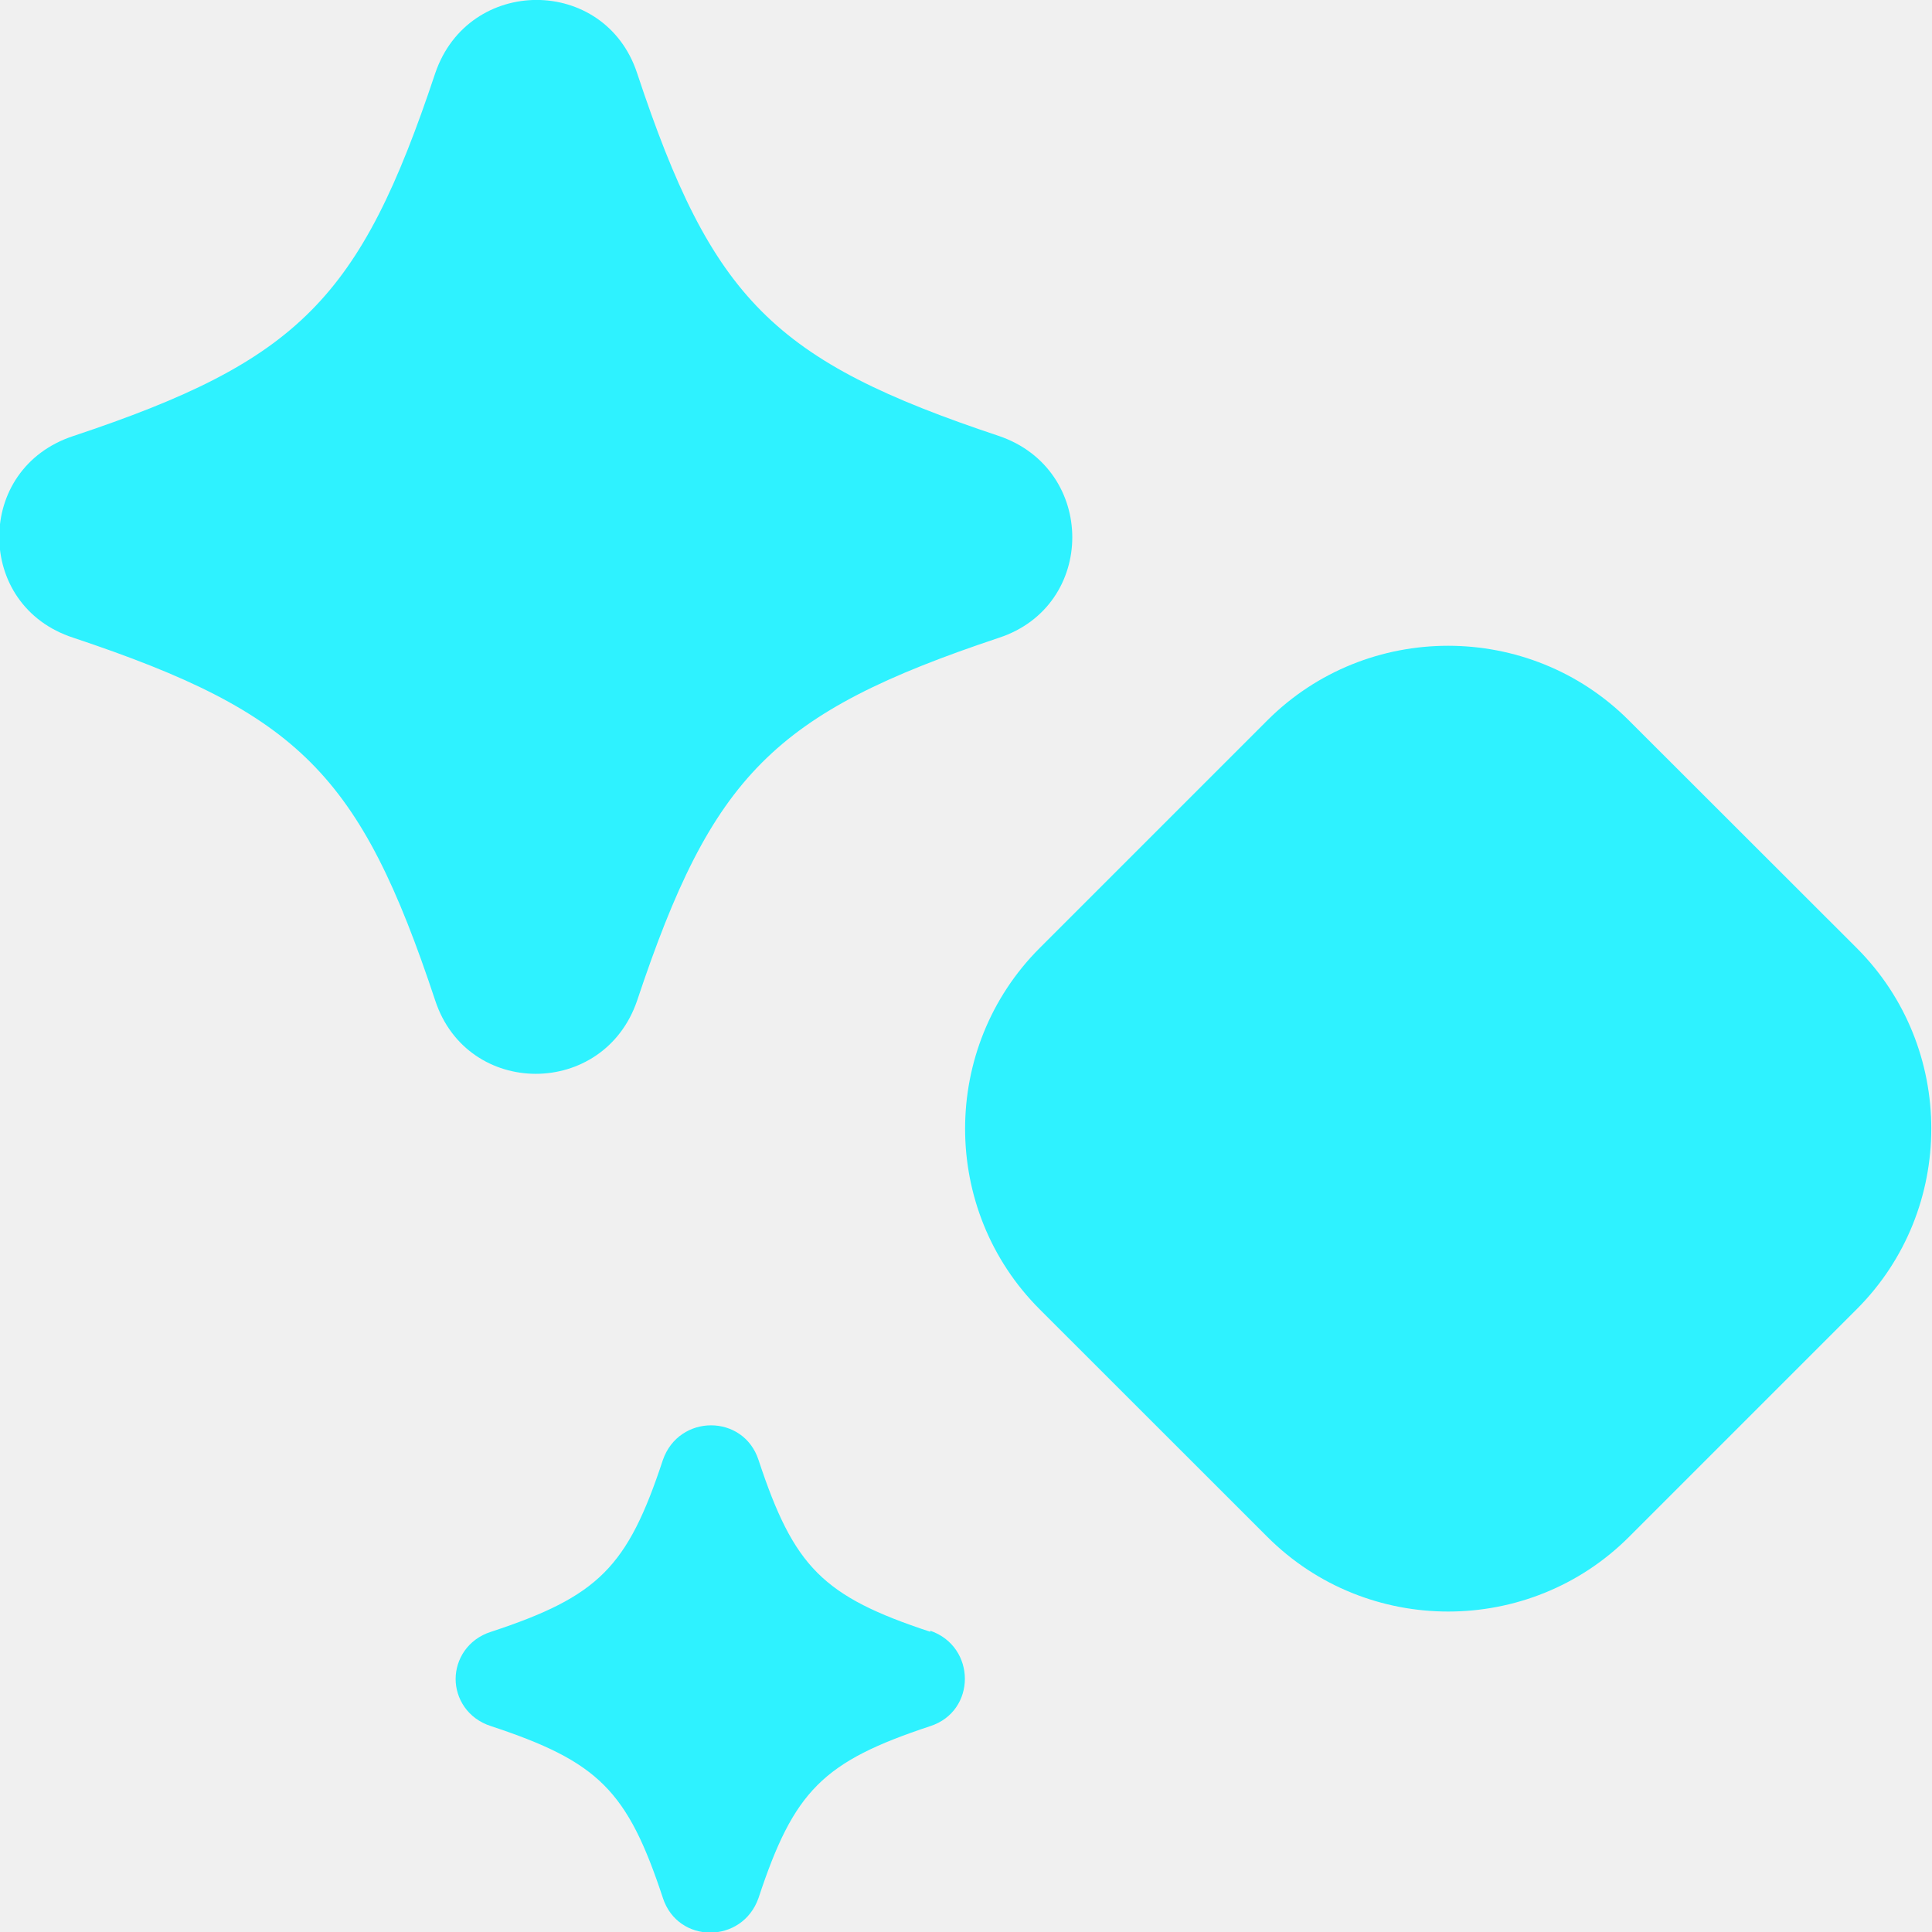
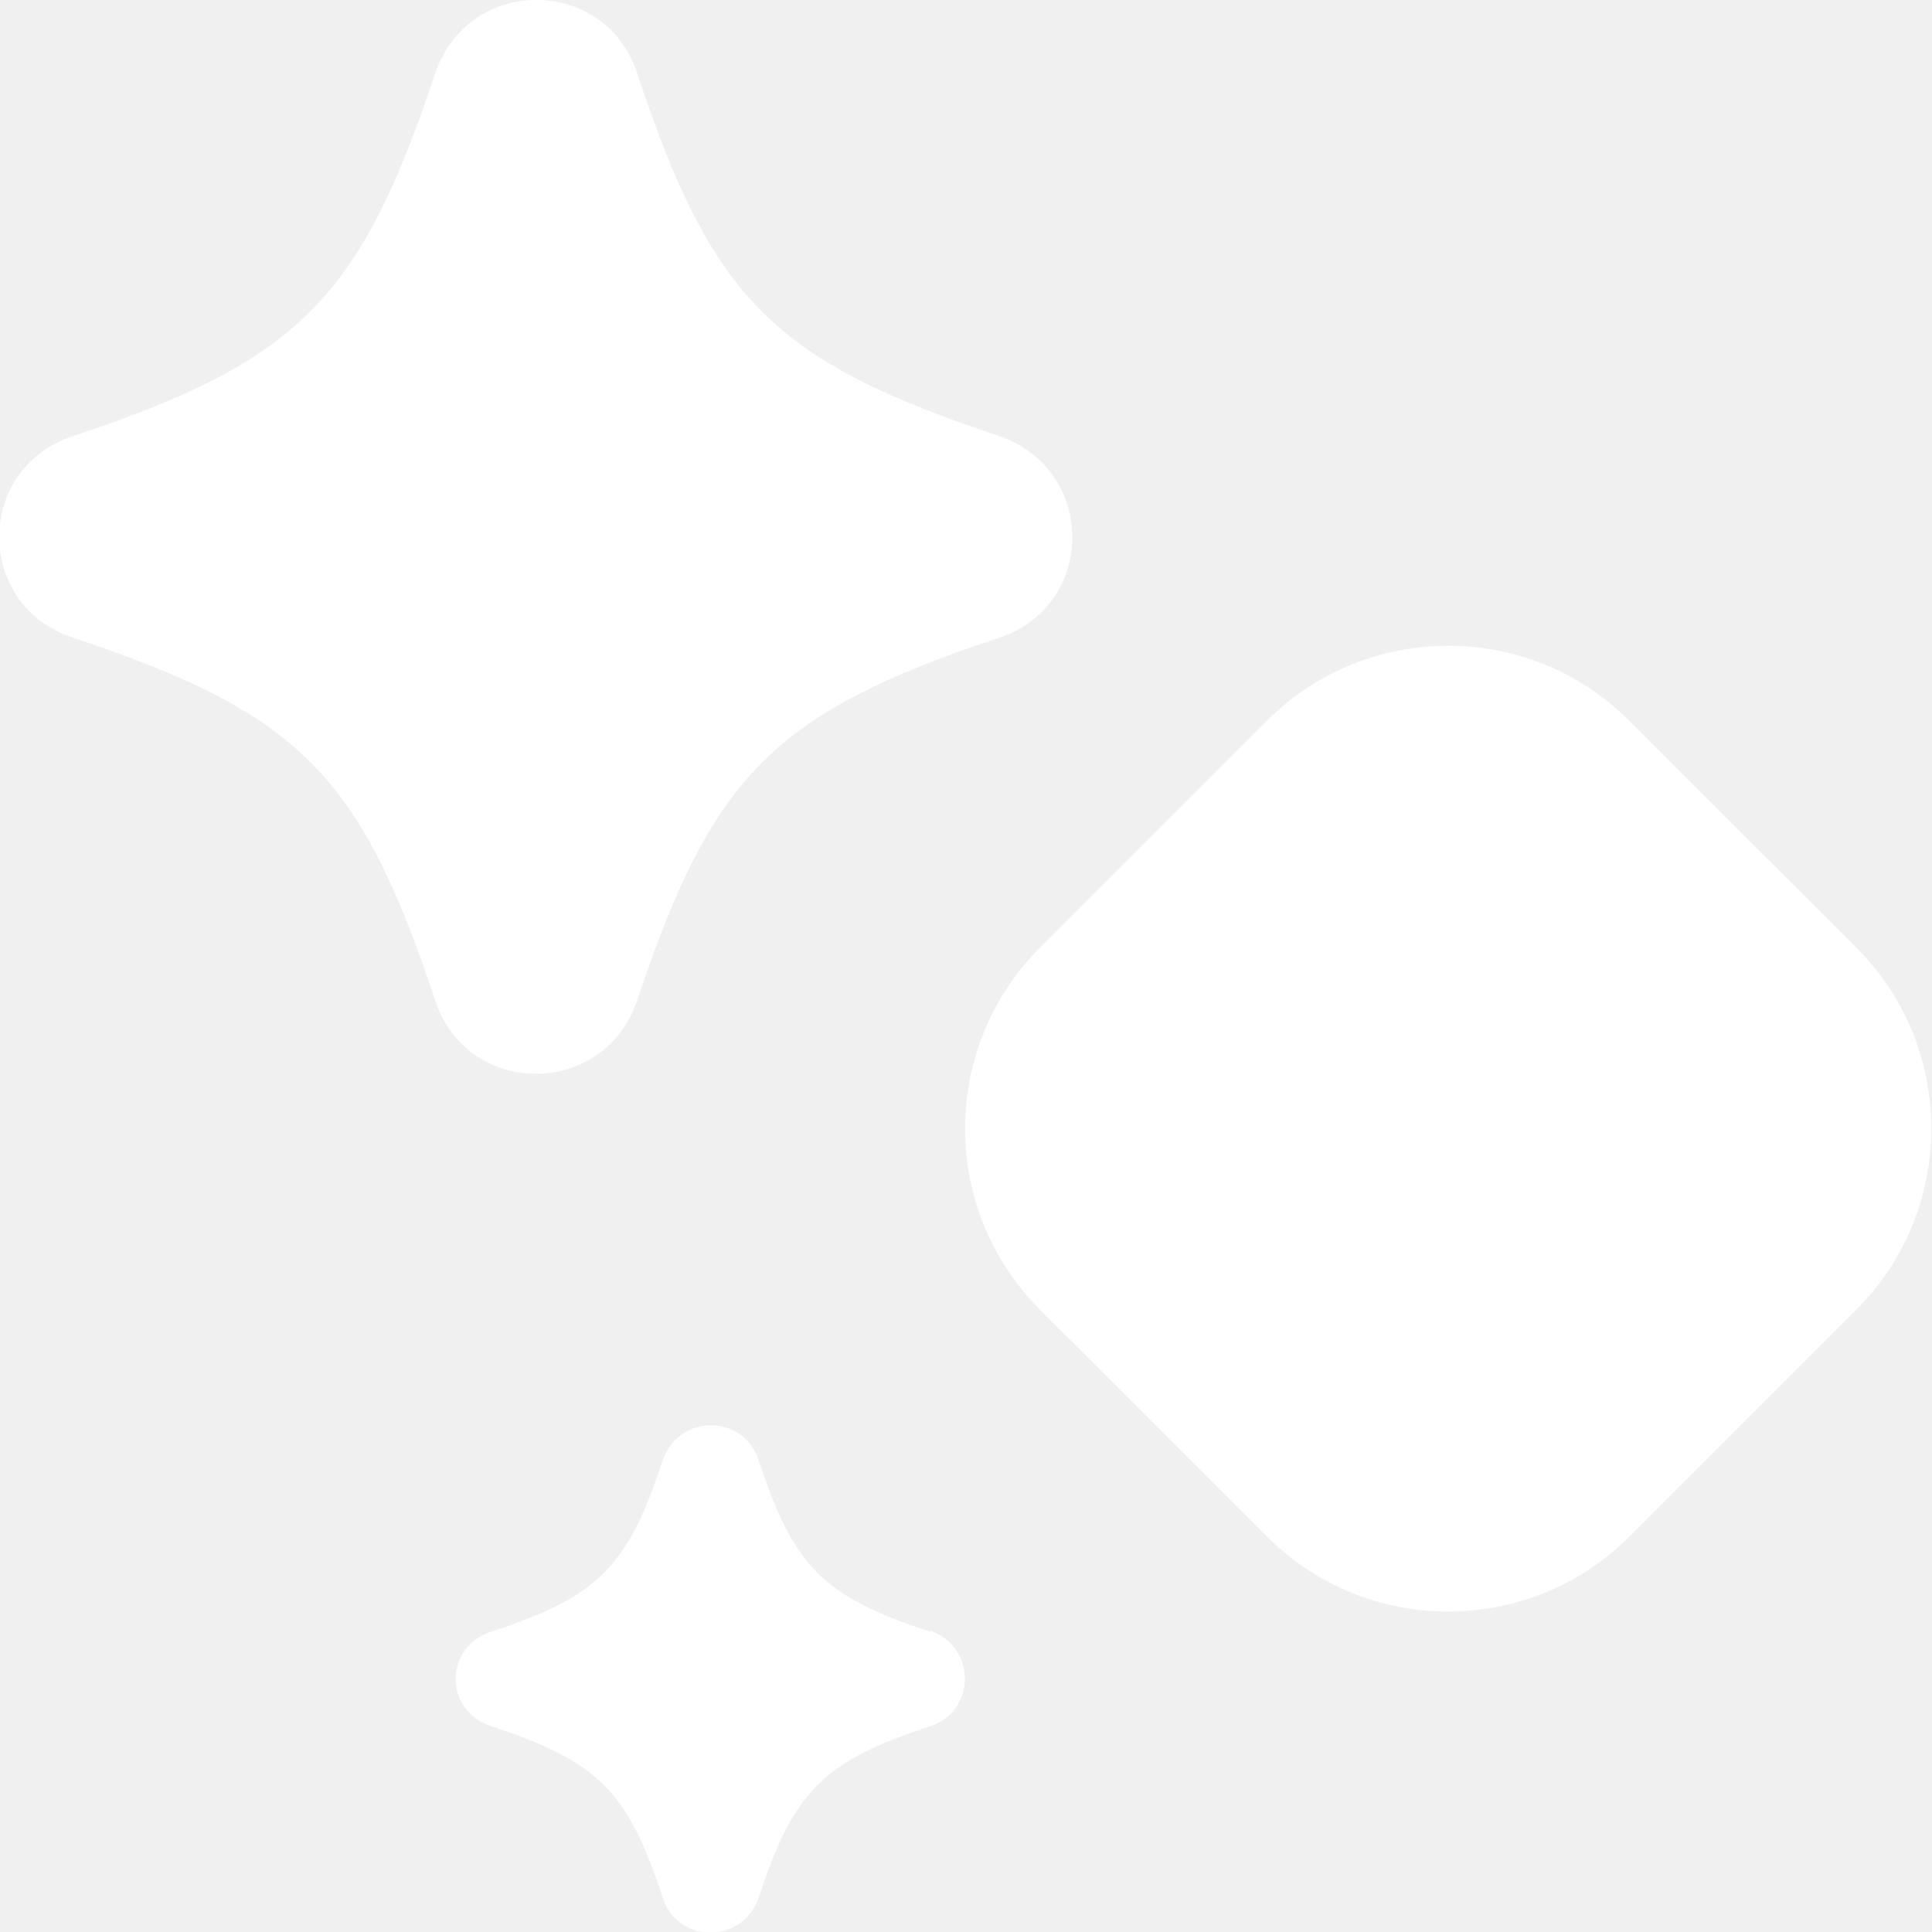
<svg xmlns="http://www.w3.org/2000/svg" width="18" height="18" viewBox="0 0 18 18" fill="none">
-   <path fill-rule="evenodd" clip-rule="evenodd" d="M5.936 9.322C6.636 7.223 7.207 6.643 9.307 5.942C10.218 5.643 10.218 4.372 9.307 4.062C7.207 3.362 6.636 2.792 5.936 0.682C5.636 -0.228 4.365 -0.228 4.055 0.682C3.355 2.783 2.785 3.362 0.684 4.062C0.224 4.213 -0.007 4.603 -0.007 5.003C-0.007 5.402 0.224 5.793 0.684 5.942C2.785 6.643 3.355 7.213 4.055 9.322C4.355 10.232 5.626 10.232 5.936 9.322ZM8.667 15.203C7.667 14.873 7.397 14.602 7.067 13.602C6.926 13.172 6.326 13.172 6.176 13.602C5.846 14.602 5.576 14.873 4.575 15.203C4.355 15.273 4.245 15.463 4.245 15.643C4.245 15.822 4.355 16.012 4.575 16.082C5.576 16.413 5.846 16.683 6.176 17.683C6.316 18.113 6.916 18.113 7.067 17.683C7.397 16.683 7.667 16.413 8.667 16.082C9.097 15.943 9.097 15.342 8.667 15.193V15.203ZM11.808 6.711L9.686 8.833C8.76 9.76 8.76 11.273 9.687 12.199L11.809 14.32C12.736 15.246 14.25 15.246 15.177 14.319L17.299 12.197C18.225 11.271 18.225 9.758 17.298 8.832L15.175 6.711C14.249 5.785 12.735 5.785 11.808 6.711Z" fill="#2EF2FF" />
+   <path fill-rule="evenodd" clip-rule="evenodd" d="M5.936 9.322C6.636 7.223 7.207 6.643 9.307 5.942C10.218 5.643 10.218 4.372 9.307 4.062C7.207 3.362 6.636 2.792 5.936 0.682C5.636 -0.228 4.365 -0.228 4.055 0.682C3.355 2.783 2.785 3.362 0.684 4.062C0.224 4.213 -0.007 4.603 -0.007 5.003C-0.007 5.402 0.224 5.793 0.684 5.942C2.785 6.643 3.355 7.213 4.055 9.322C4.355 10.232 5.626 10.232 5.936 9.322ZM8.667 15.203C7.667 14.873 7.397 14.602 7.067 13.602C6.926 13.172 6.326 13.172 6.176 13.602C5.846 14.602 5.576 14.873 4.575 15.203C4.355 15.273 4.245 15.463 4.245 15.643C4.245 15.822 4.355 16.012 4.575 16.082C5.576 16.413 5.846 16.683 6.176 17.683C6.316 18.113 6.916 18.113 7.067 17.683C7.397 16.683 7.667 16.413 8.667 16.082C9.097 15.943 9.097 15.342 8.667 15.193V15.203ZM11.808 6.711L9.686 8.833C8.76 9.76 8.76 11.273 9.687 12.199L11.809 14.32C12.736 15.246 14.25 15.246 15.177 14.319L17.299 12.197C18.225 11.271 18.225 9.758 17.298 8.832L15.175 6.711C14.249 5.785 12.735 5.785 11.808 6.711Z" fill="#FFFFFF" />
</svg>
